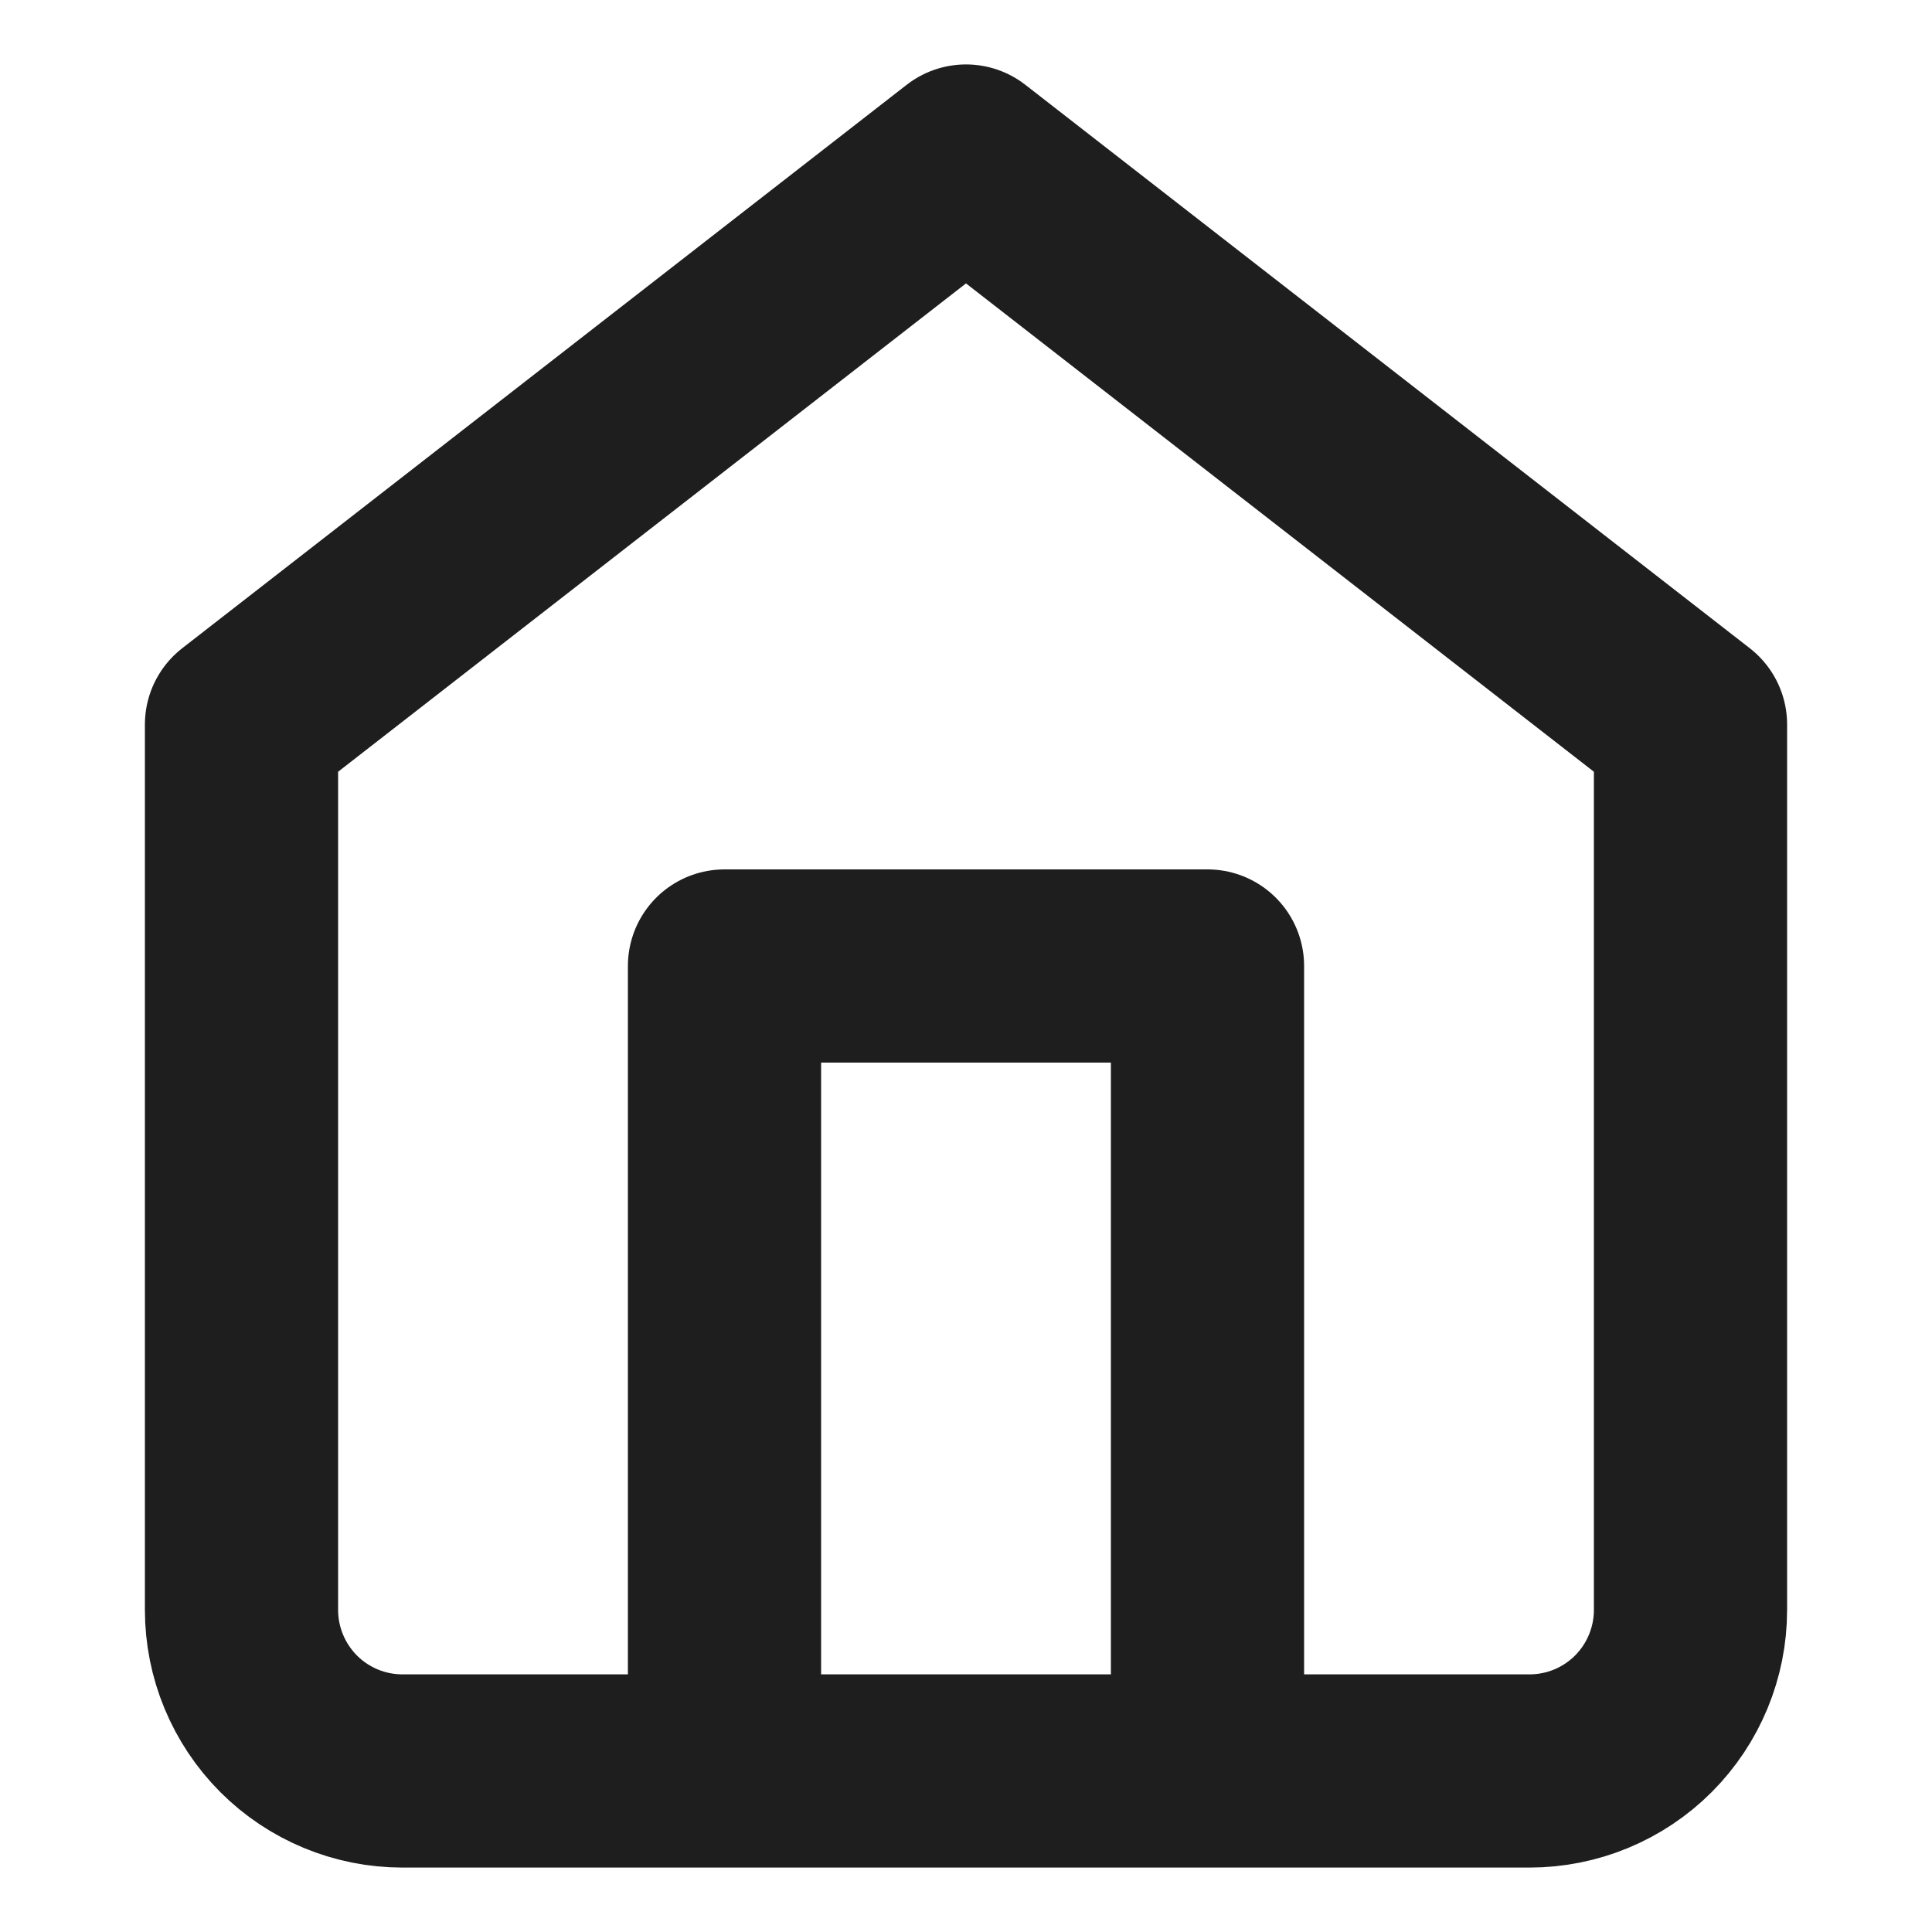
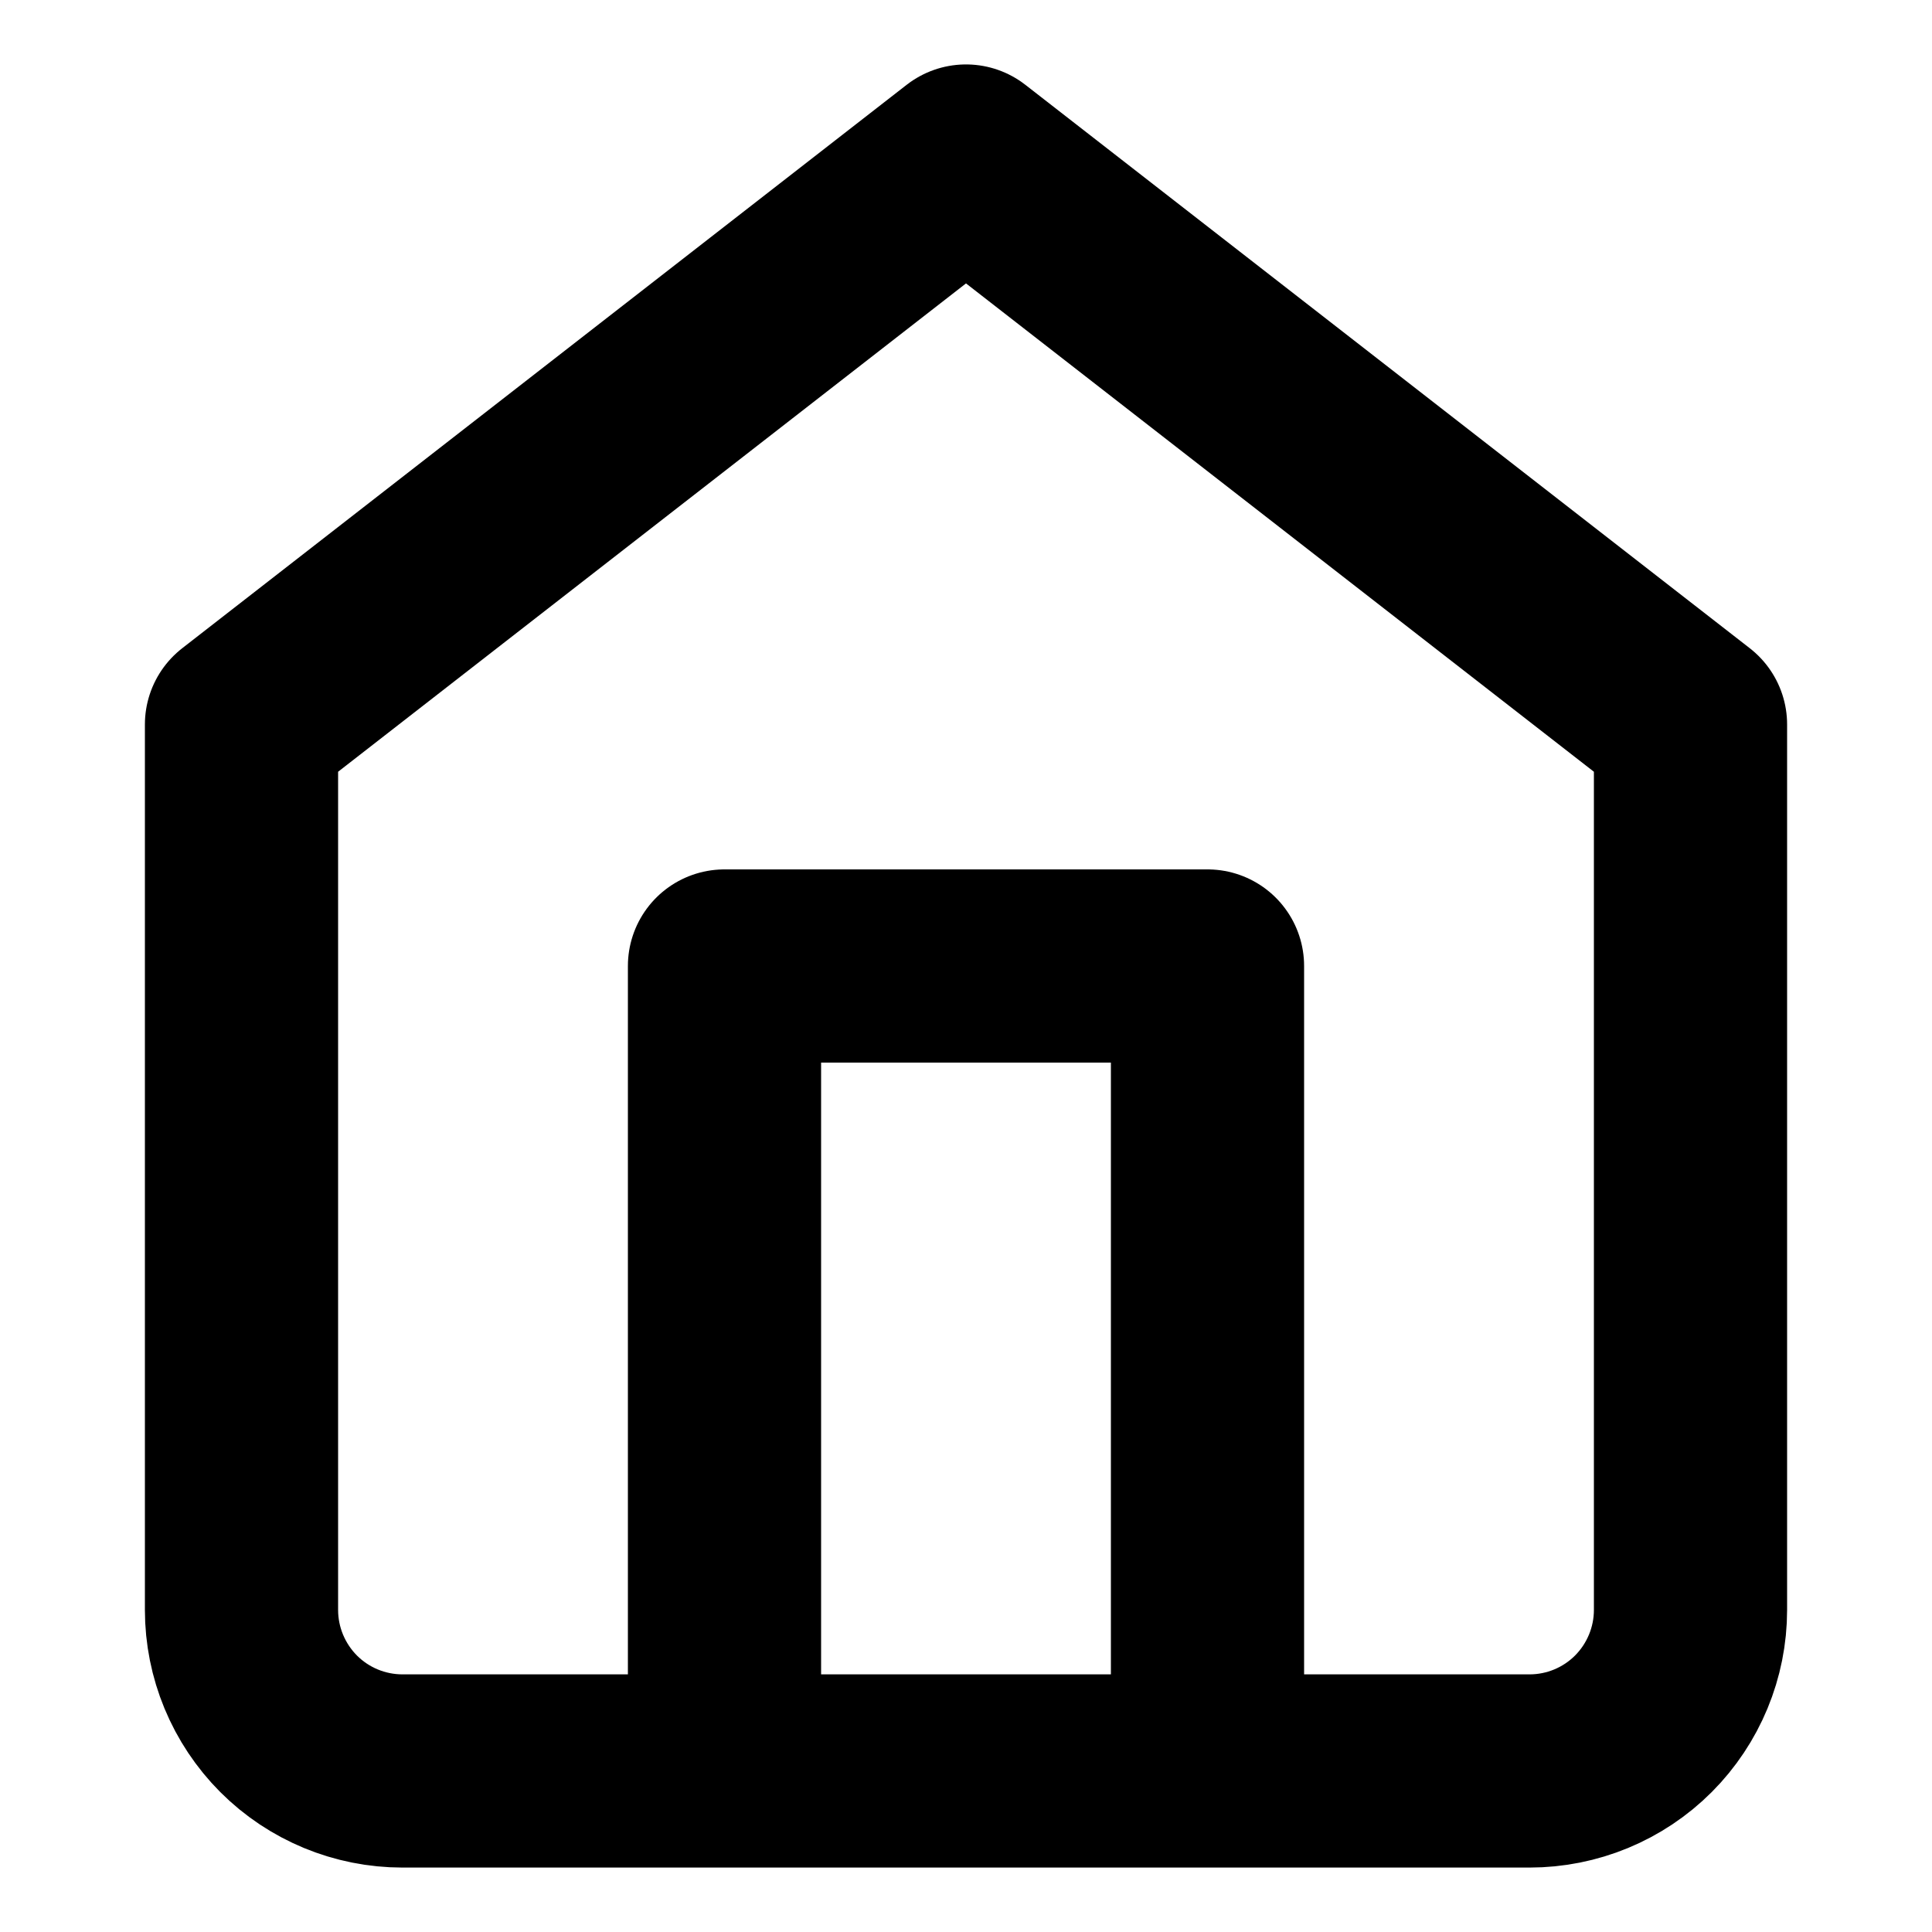
<svg xmlns="http://www.w3.org/2000/svg" width="20" height="20" viewBox="0 0 20 20" fill="none">
-   <path d="M7.5 18.333V10H12.5V18.333M2.5 7.5L10 1.667L17.5 7.5V16.666C17.5 17.108 17.324 17.532 17.012 17.845C16.699 18.158 16.275 18.333 15.833 18.333H4.167C3.725 18.333 3.301 18.158 2.988 17.845C2.676 17.532 2.5 17.108 2.5 16.666V7.5Z" stroke="#1E1E1E" stroke-width="2" stroke-linecap="round" stroke-linejoin="round" />
+   <path d="M7.5 18.333V10H12.5V18.333M2.5 7.5L10 1.667L17.5 7.5V16.666C17.5 17.108 17.324 17.532 17.012 17.845C16.699 18.158 16.275 18.333 15.833 18.333H4.167C3.725 18.333 3.301 18.158 2.988 17.845C2.676 17.532 2.5 17.108 2.5 16.666V7.5Z" stroke="currentColor" stroke-width="2" stroke-linecap="round" stroke-linejoin="round" />
</svg>
